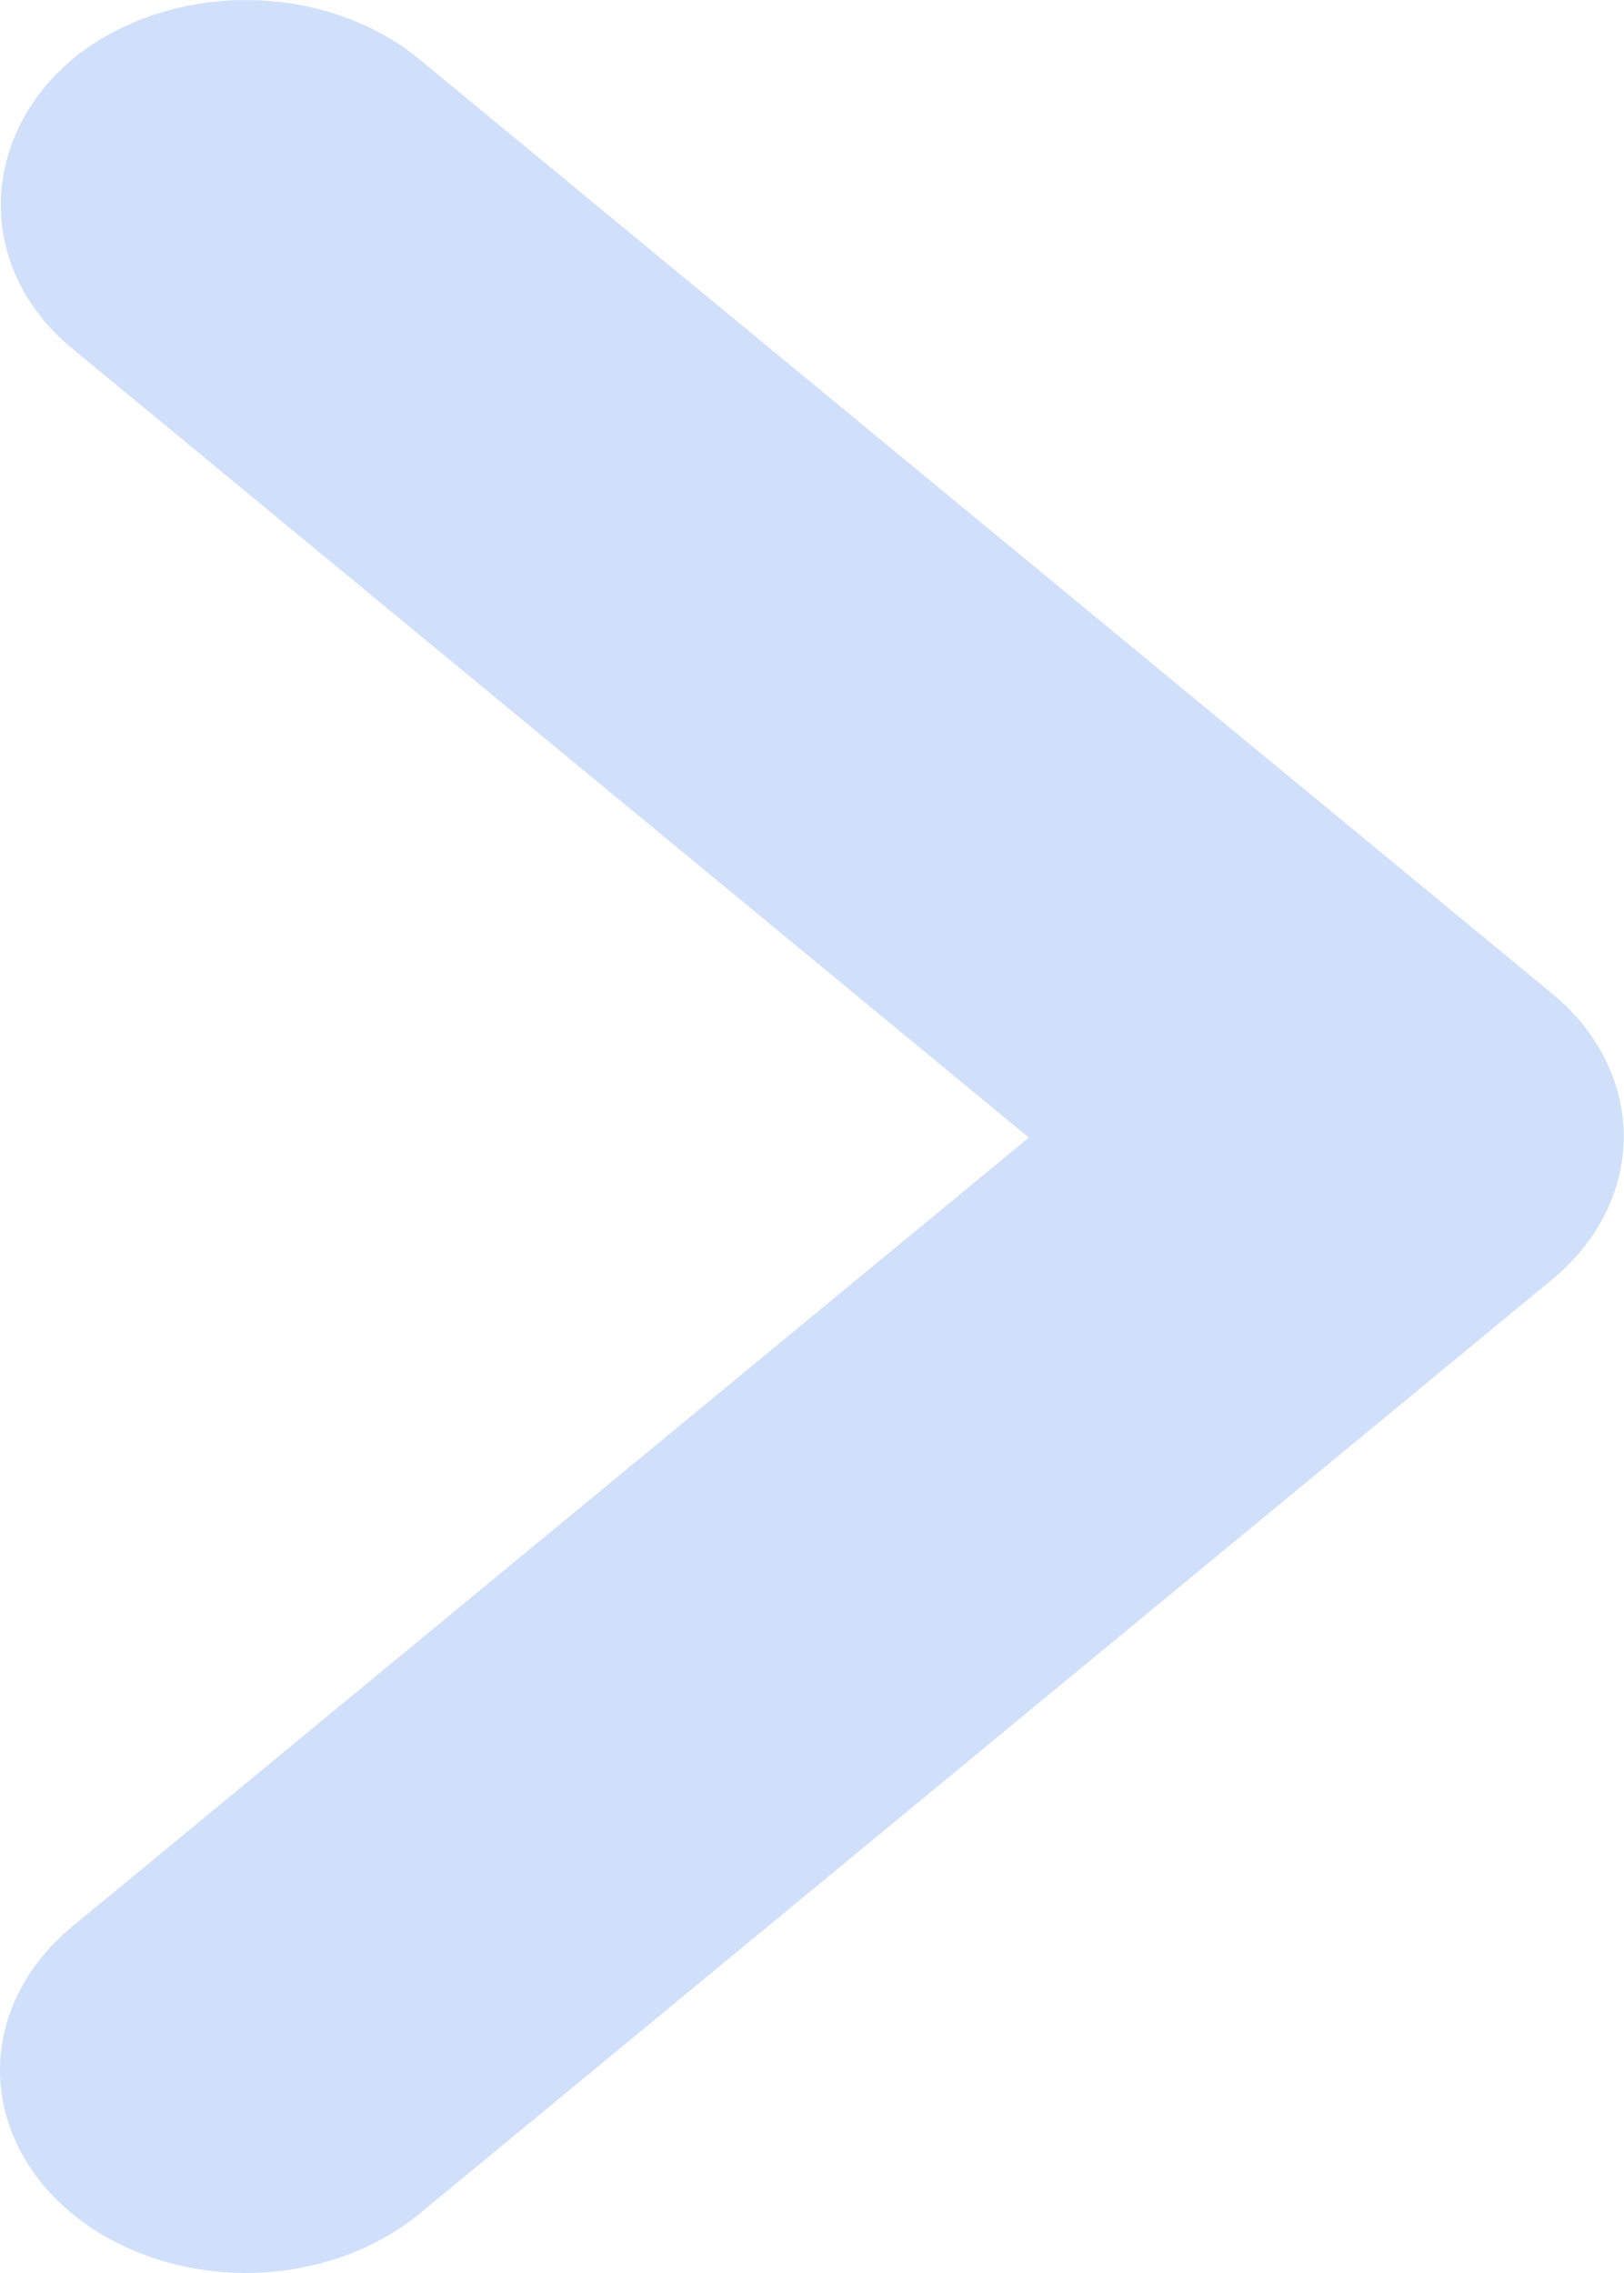
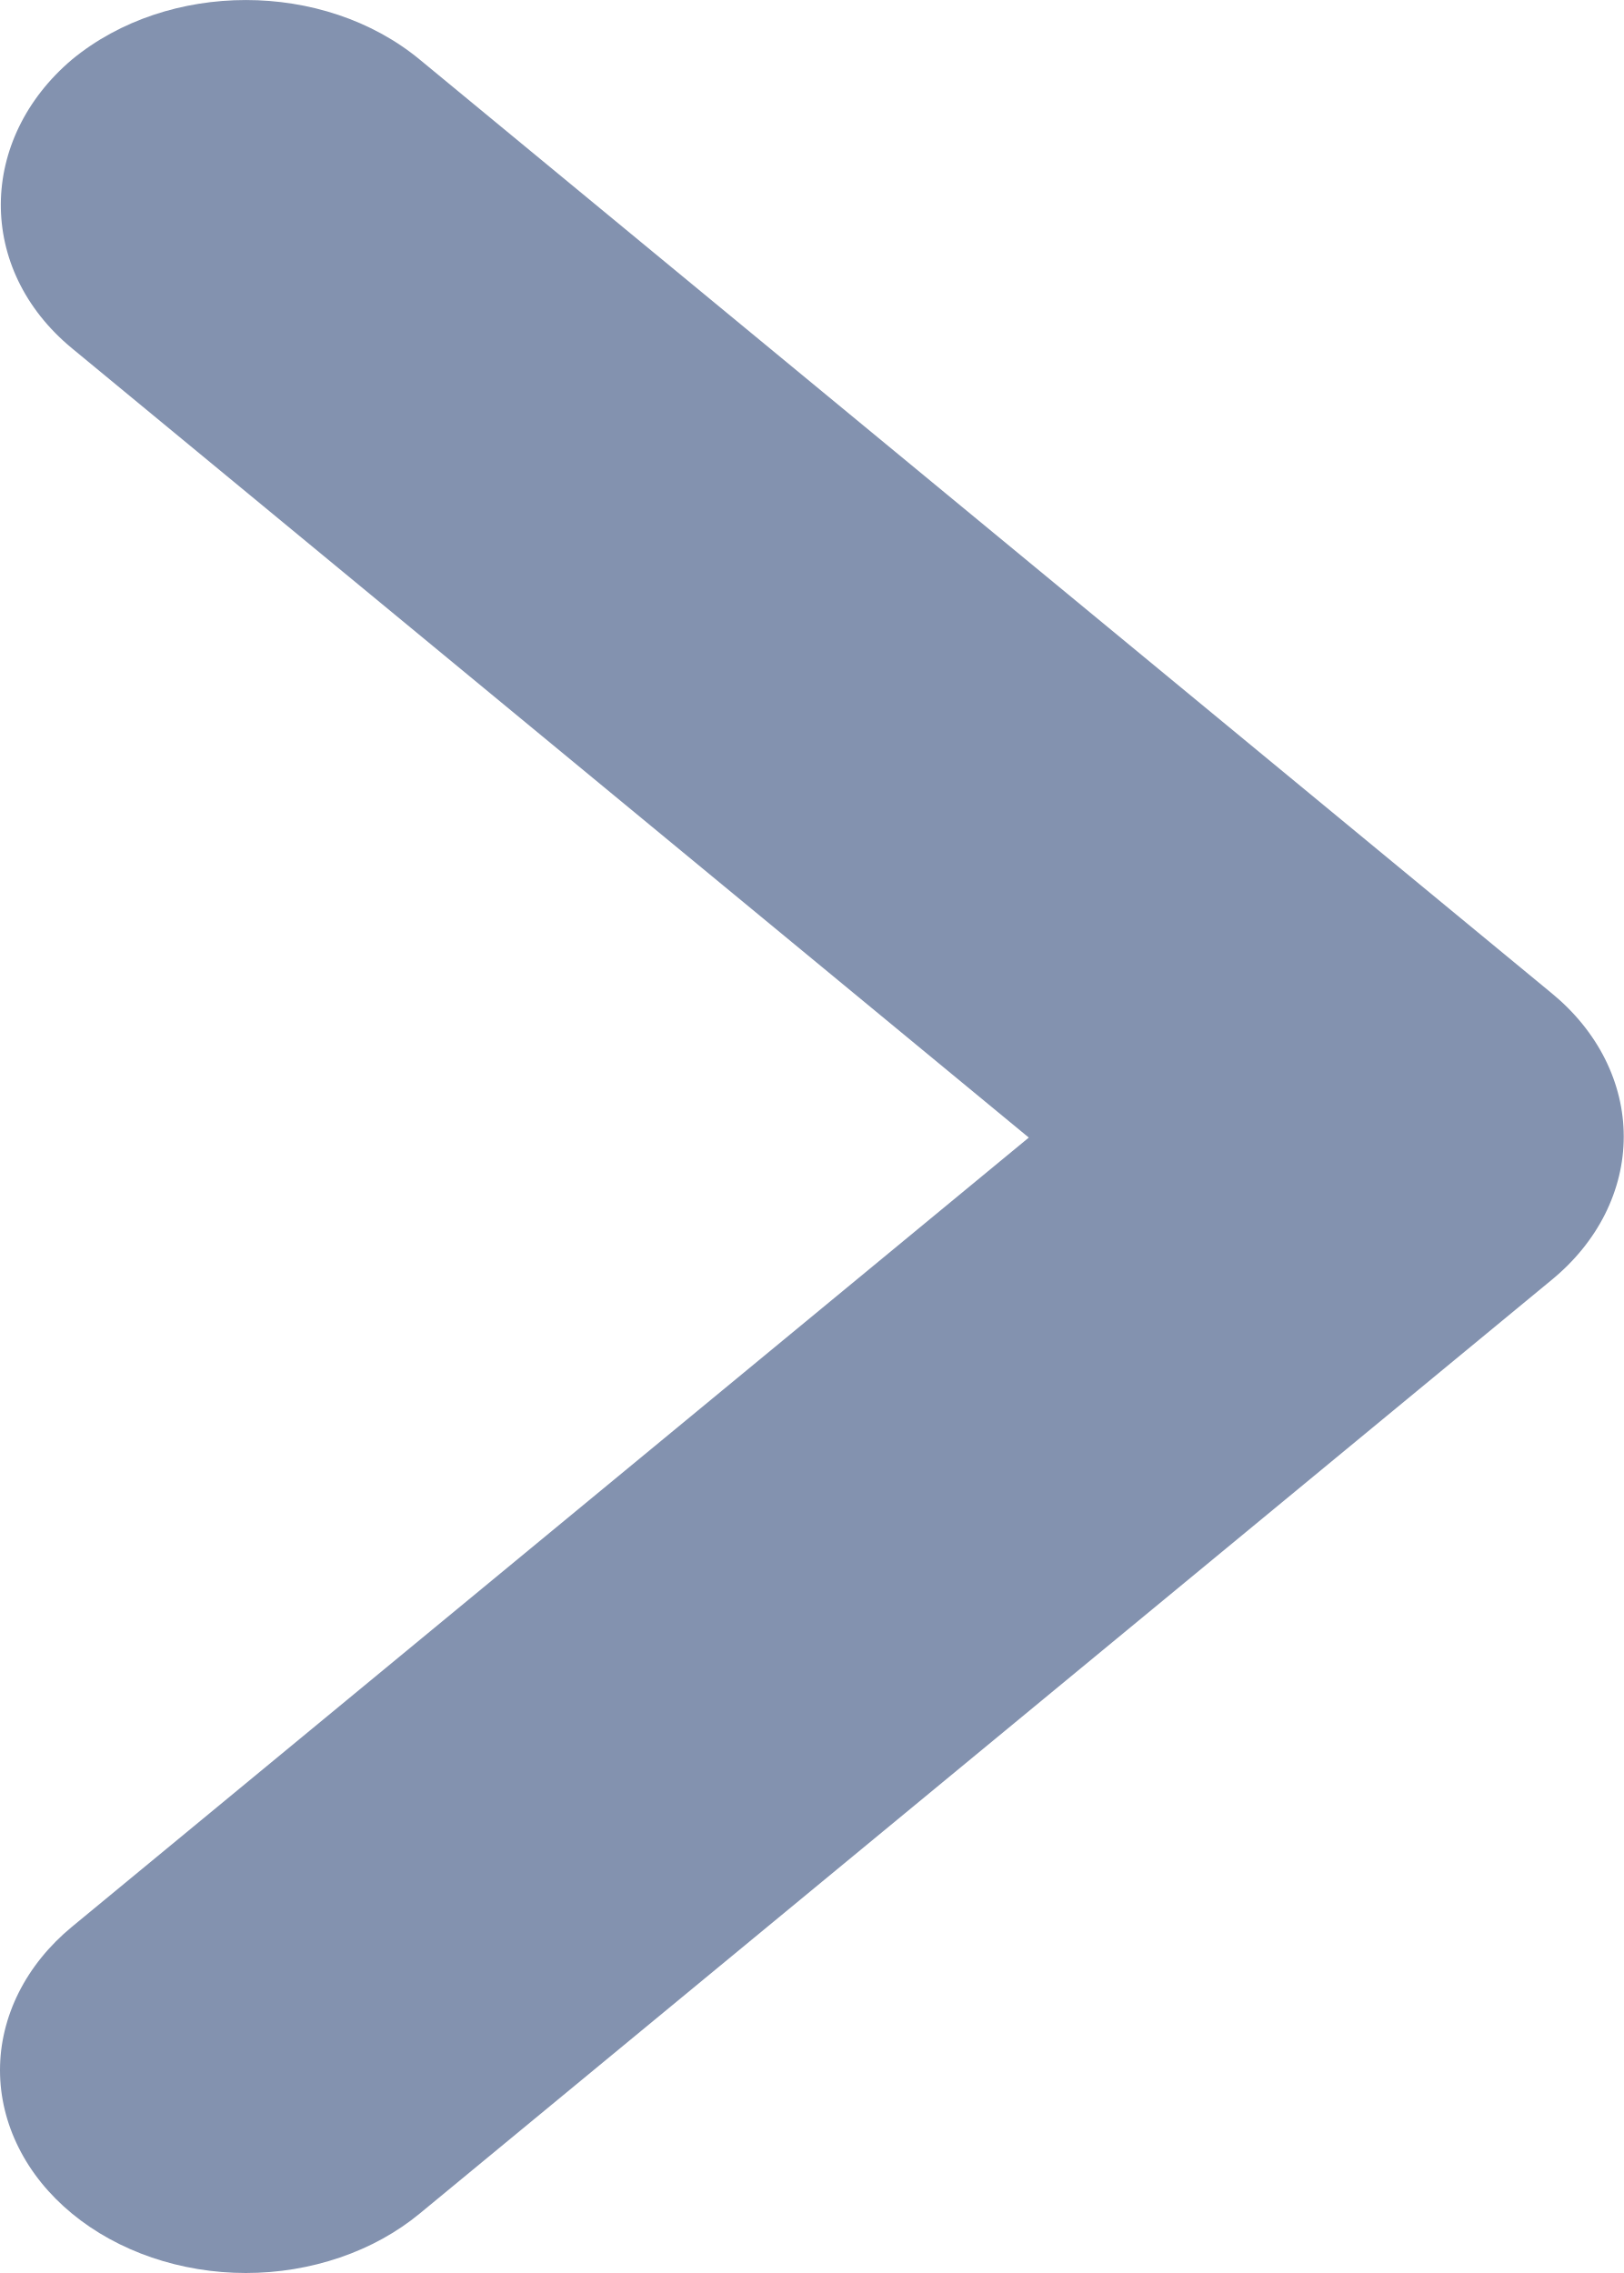
<svg xmlns="http://www.w3.org/2000/svg" width="15" height="21" viewBox="0 0 15 21" fill="none">
  <g id="Property 1=Variant2">
-     <path id="prÃ³ximo" d="M0.665 3.218L9.504 10.51L0.665 17.801C0.454 17.975 0.287 18.182 0.173 18.409C0.059 18.637 9.53674e-07 18.88 9.53674e-07 19.126C9.53674e-07 19.372 0.059 19.616 0.173 19.843C0.287 20.071 0.454 20.277 0.665 20.451C0.876 20.625 1.127 20.763 1.402 20.857C1.678 20.951 1.973 21 2.271 21C2.57 21 2.865 20.951 3.14 20.857C3.416 20.763 3.666 20.625 3.877 20.451L14.334 11.825C14.545 11.652 14.713 11.445 14.827 11.218C14.941 10.99 15 10.747 15 10.5C15 10.254 14.941 10.011 14.827 9.783C14.713 9.556 14.545 9.349 14.334 9.176L3.877 0.55C2.989 -0.183 1.554 -0.183 0.665 0.55C-0.2 1.283 -0.223 2.485 0.665 3.218Z" fill="hsl(218, 85%, 90%)" />
+     <path id="prÃ³ximo" d="M0.665 3.218L9.504 10.51L0.665 17.801C0.454 17.975 0.287 18.182 0.173 18.409C0.059 18.637 9.53674e-07 18.88 9.53674e-07 19.126C9.53674e-07 19.372 0.059 19.616 0.173 19.843C0.287 20.071 0.454 20.277 0.665 20.451C0.876 20.625 1.127 20.763 1.402 20.857C1.678 20.951 1.973 21 2.271 21C2.57 21 2.865 20.951 3.14 20.857C3.416 20.763 3.666 20.625 3.877 20.451L14.334 11.825C14.545 11.652 14.713 11.445 14.827 11.218C14.941 10.99 15 10.747 15 10.5C15 10.254 14.941 10.011 14.827 9.783C14.713 9.556 14.545 9.349 14.334 9.176L3.877 0.55C2.989 -0.183 1.554 -0.183 0.665 0.55C-0.2 1.283 -0.223 2.485 0.665 3.218Z" fill="hsl(220, 22%, 60%)" />
  </g>
</svg>
